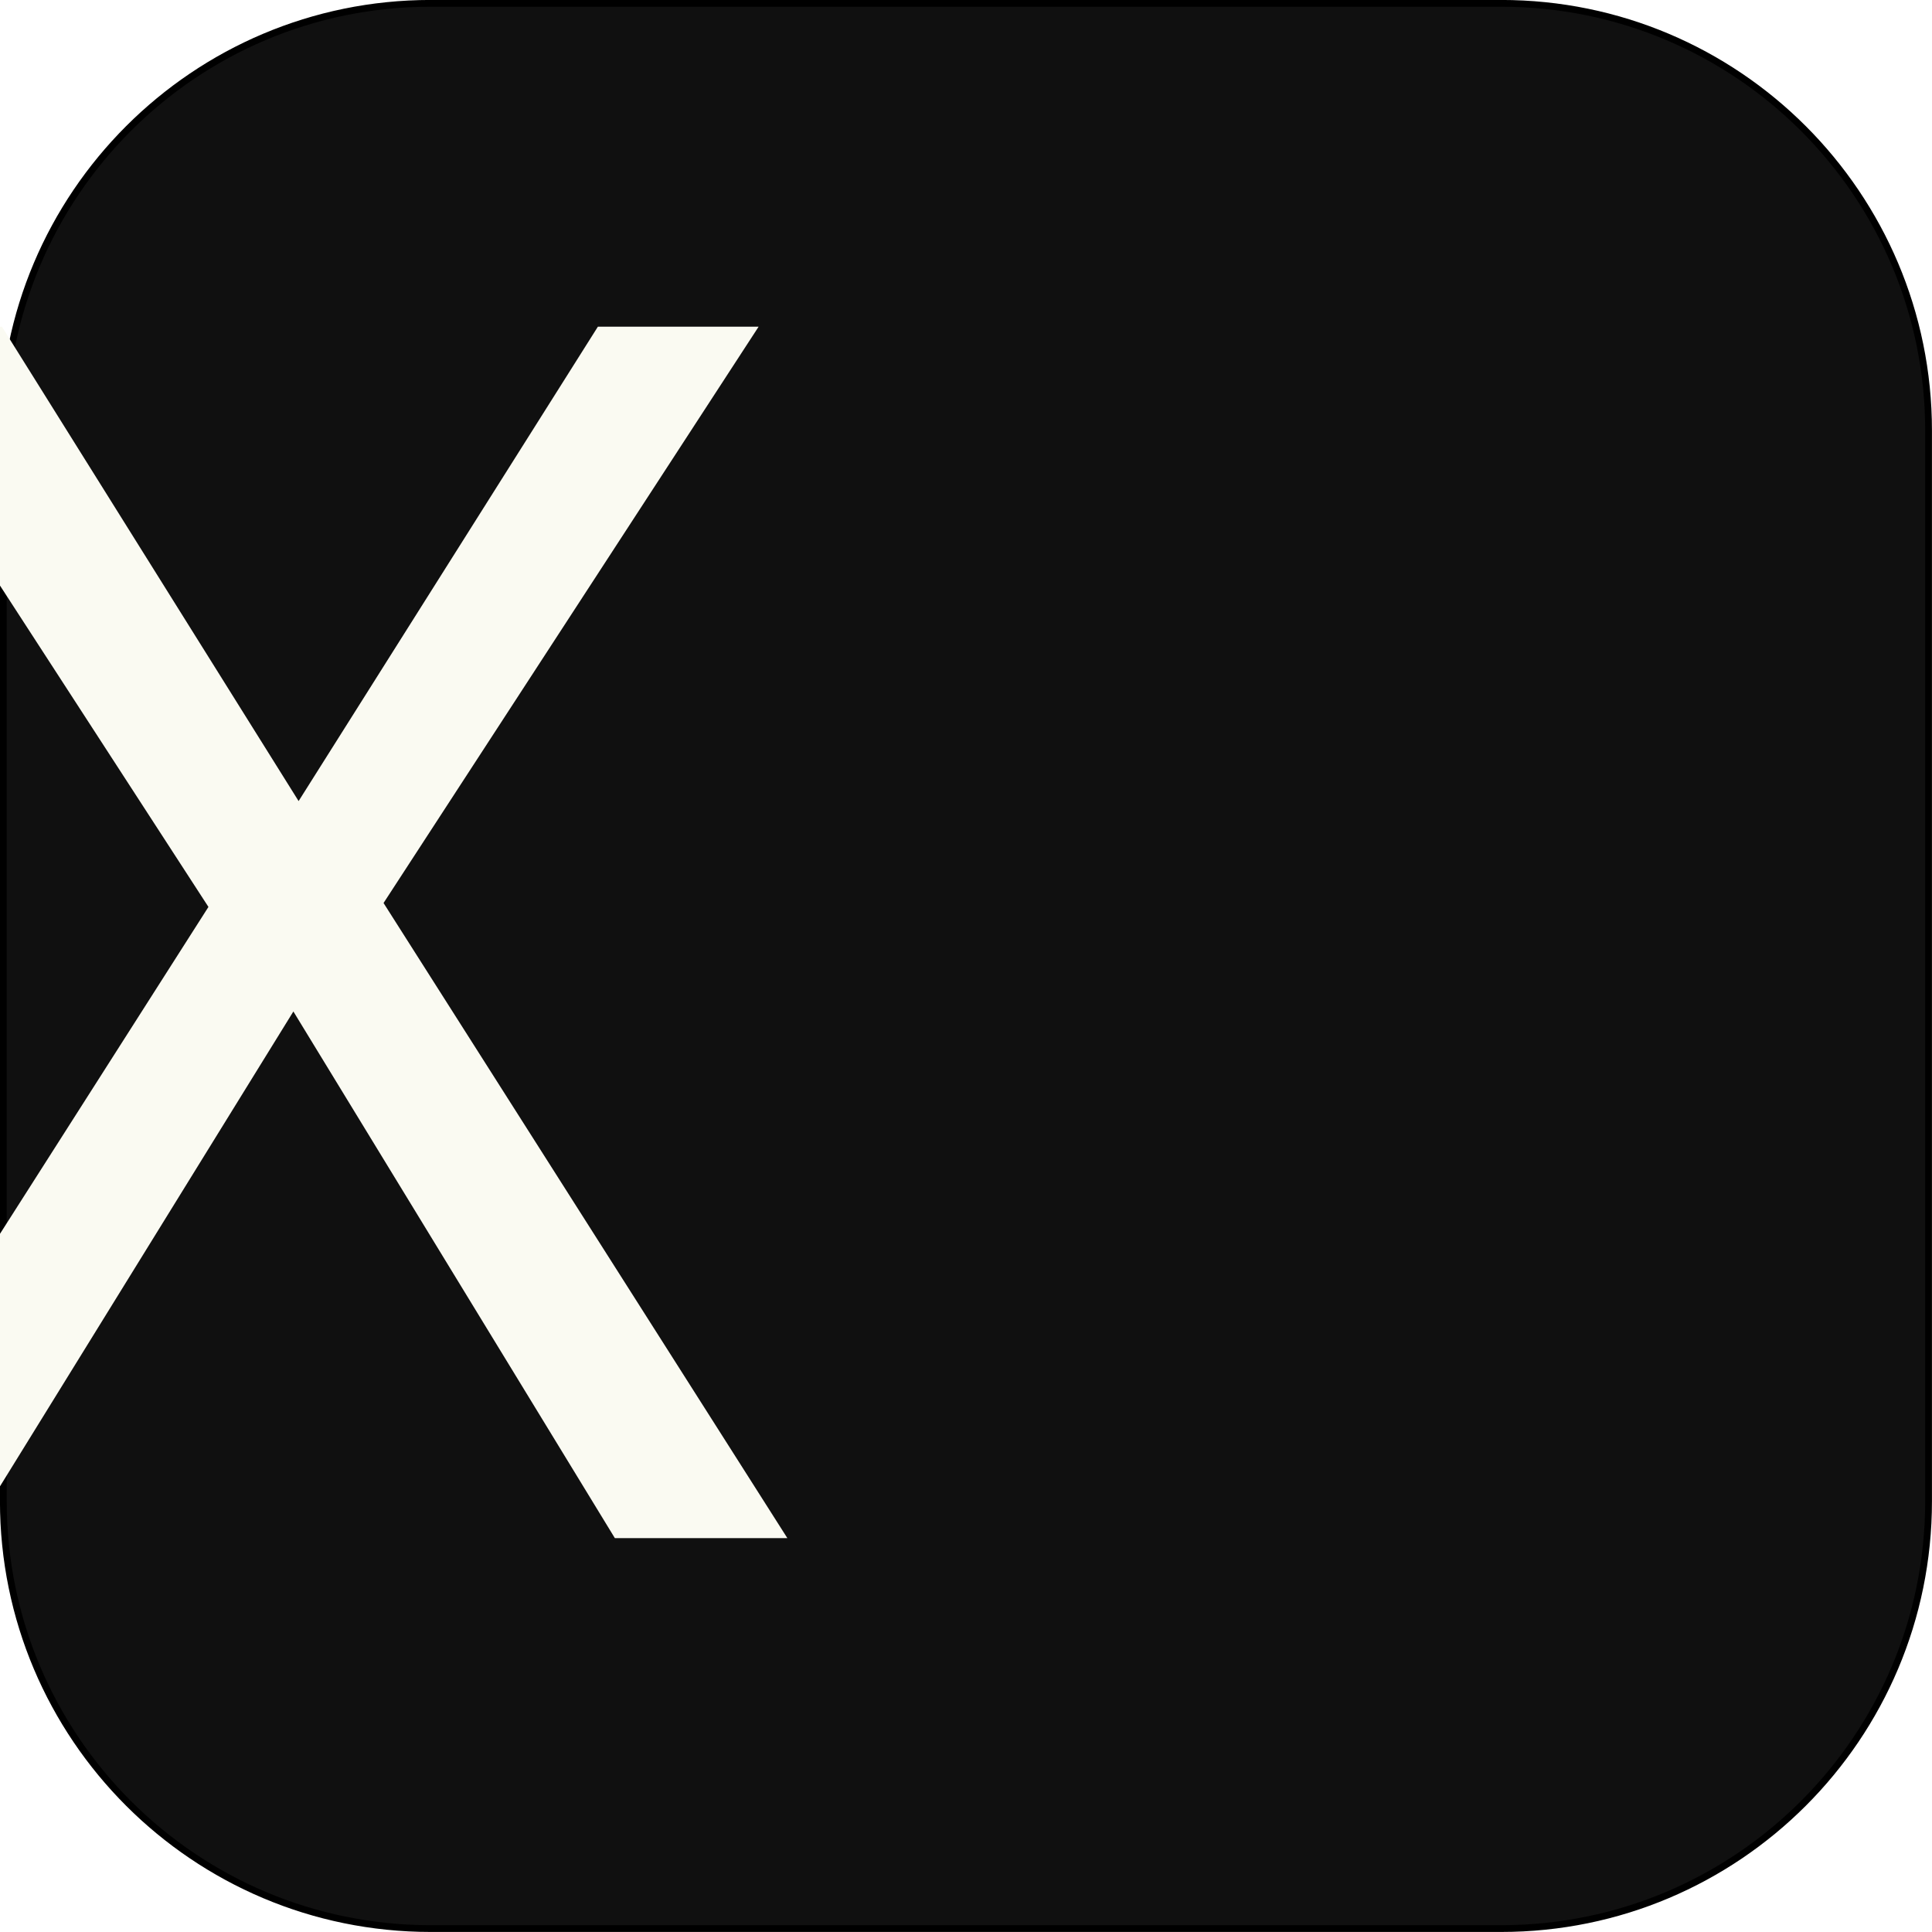
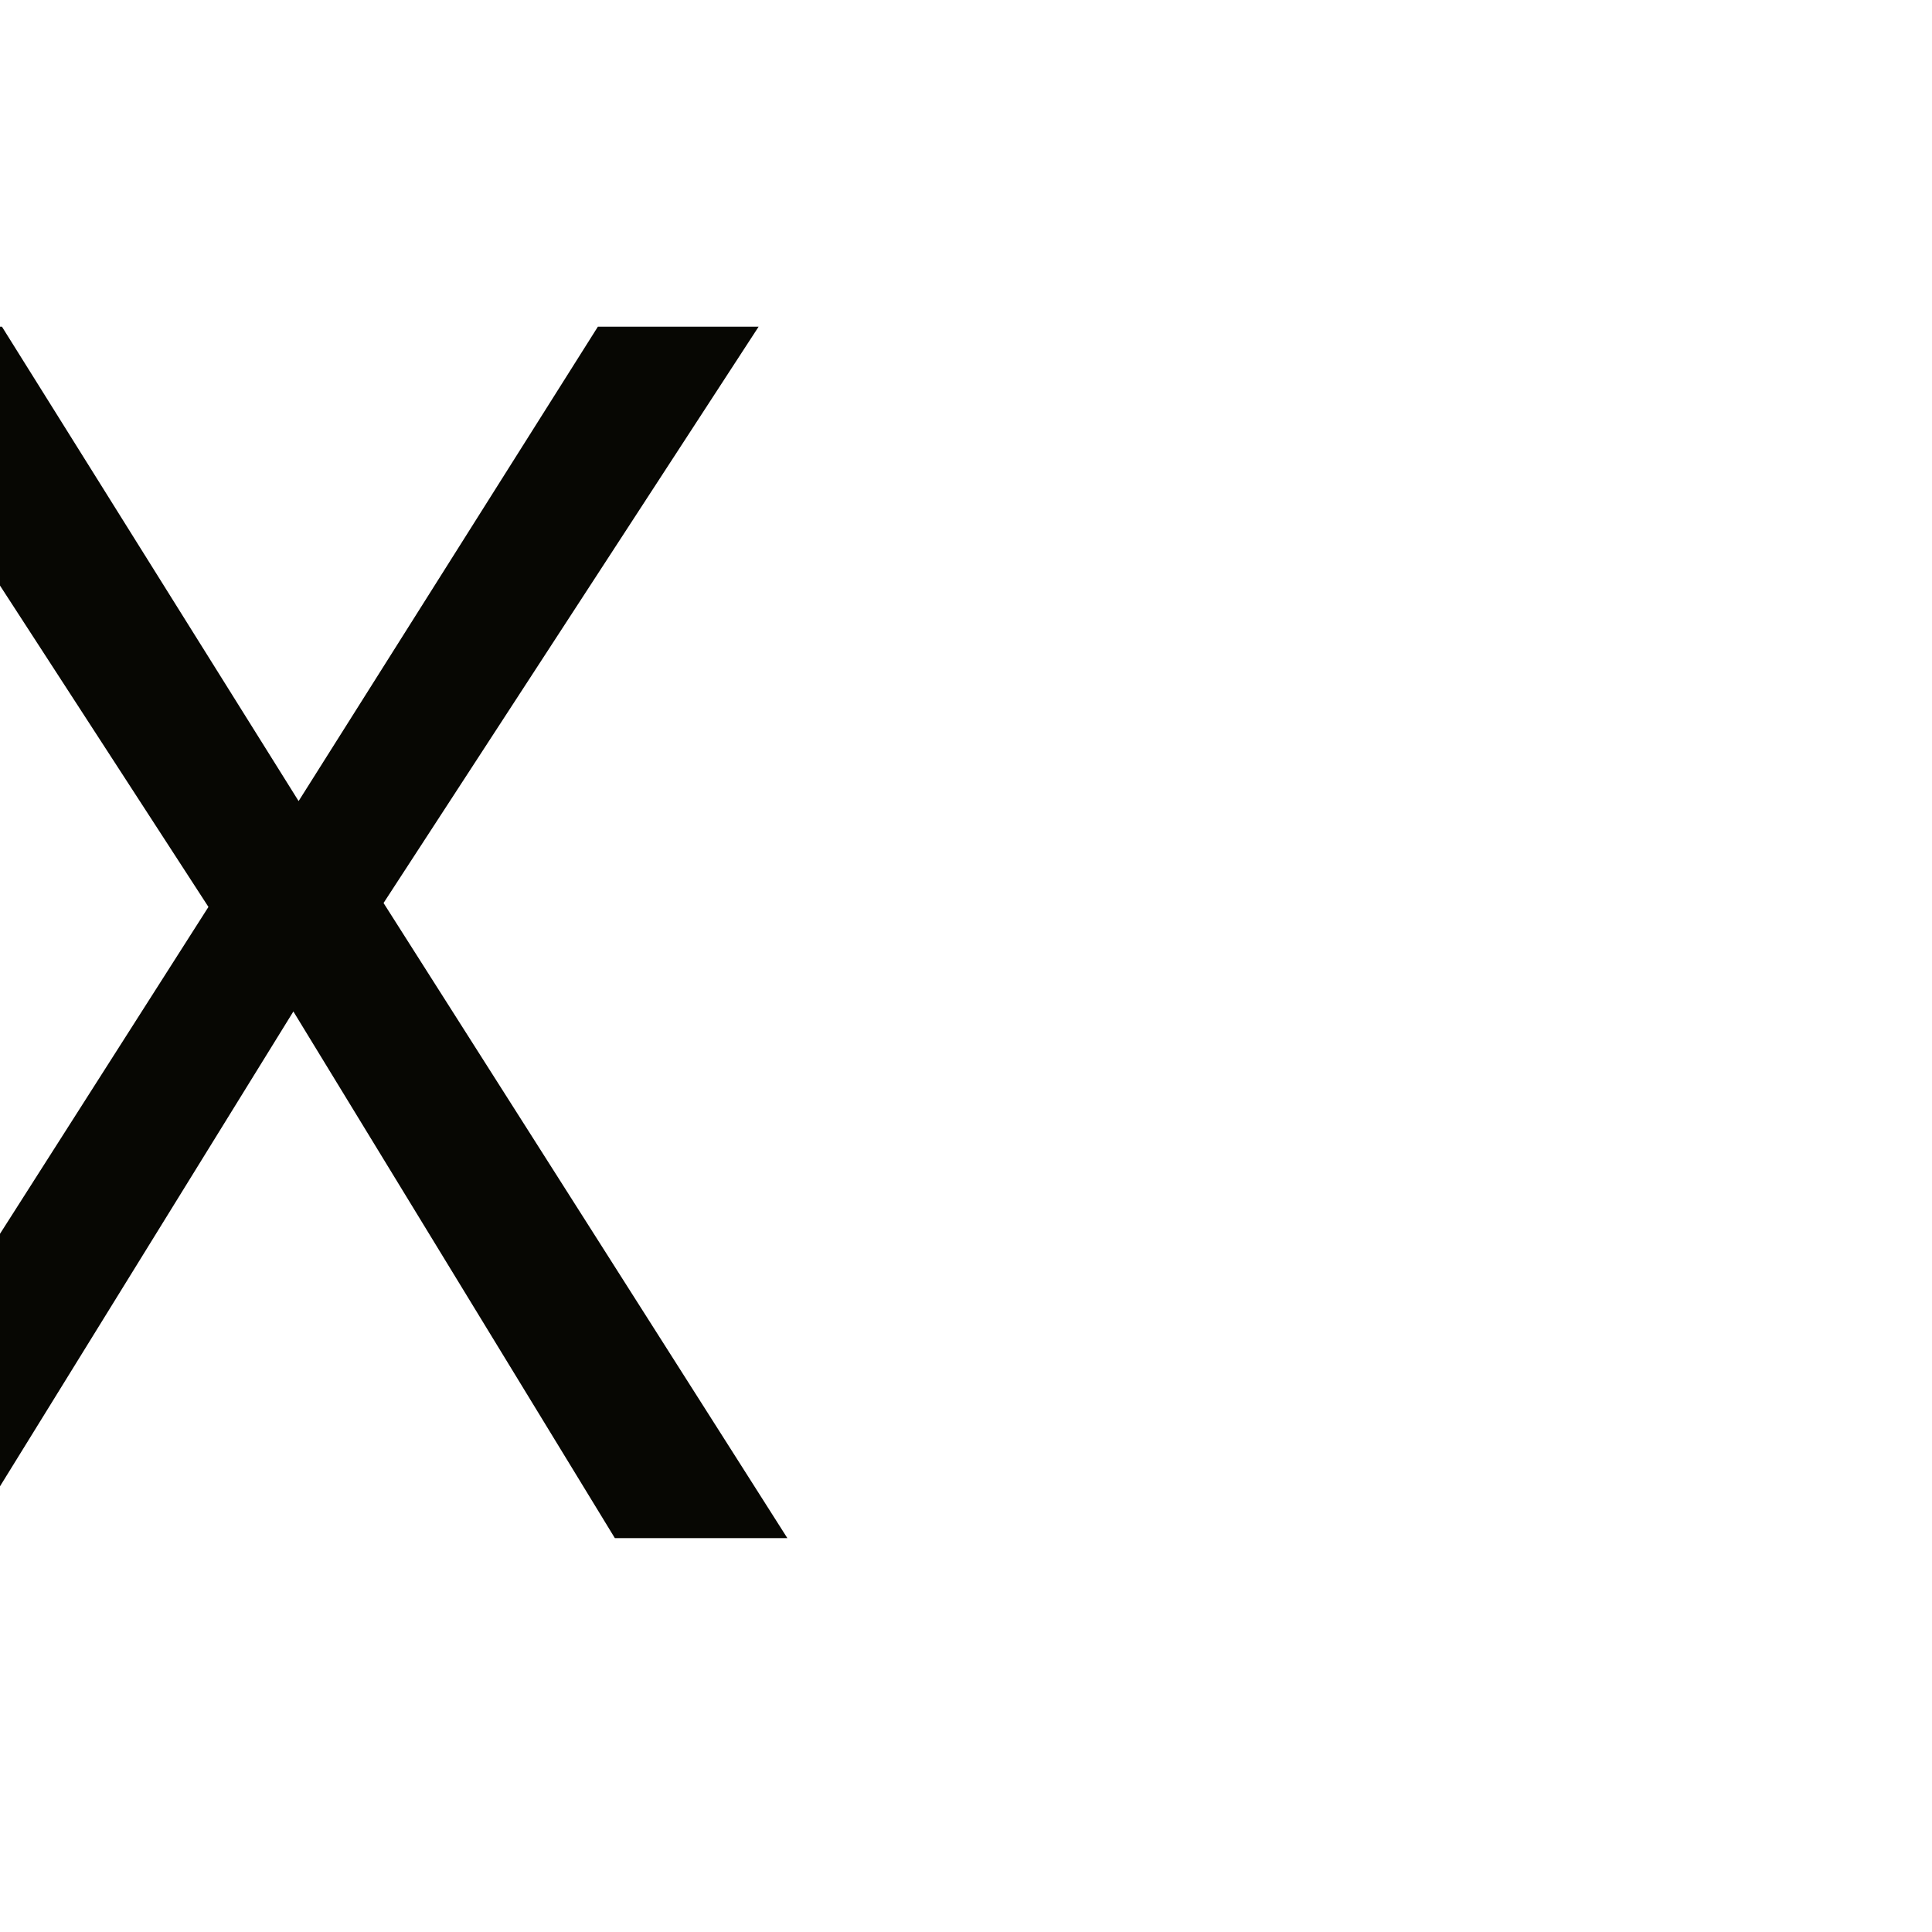
<svg xmlns="http://www.w3.org/2000/svg" fill="#000000" width="769.994" height="769.994" viewBox="0 0 23.1 23.1" version="1.1" id="svg1">
  <defs id="defs1" />
-   <rect style="fill:#101010;fill-opacity:1;stroke:#000000;stroke-width:0.081" id="rect1" width="23.019" height="23.019" x="0.04" y="0.04" ry="5.11" />
-   <text xml:space="preserve" style="font-style:normal;font-variant:normal;font-weight:normal;font-stretch:normal;font-size:20.304px;font-family:Miriam;-inkscape-font-specification:Miriam;text-align:center;text-anchor:middle;fill:#fafaf2;fill-opacity:1;stroke:none;stroke-width:0.635" x="11.468" y="18.387" id="text1">
-     <tspan id="tspan1" style="font-style:normal;font-variant:normal;font-weight:normal;font-stretch:normal;font-family:Miriam;-inkscape-font-specification:Miriam;fill:#fafaf2;fill-opacity:1;stroke:none;stroke-width:0.635" x="11.468" y="18.387">X</tspan>
+   <text xml:space="preserve" style="font-style:normal;font-variant:normal;font-weight:normal;font-stretch:normal;font-size:20.304px;font-family:Miriam;-inkscape-font-specification:Miriam;text-align:center;text-anchor:middle;fill:#070703;fill-opacity:1;stroke:none;stroke-width:0.635" x="11.468" y="18.387" id="text1">
+     <tspan id="tspan1" style="font-style:normal;font-variant:normal;font-weight:normal;font-stretch:normal;font-family:Miriam;-inkscape-font-specification:Miriam;fill:#070703;fill-opacity:1;stroke:none;stroke-width:0.635" x="11.468" y="18.387">X</tspan>
  </text>
</svg>
